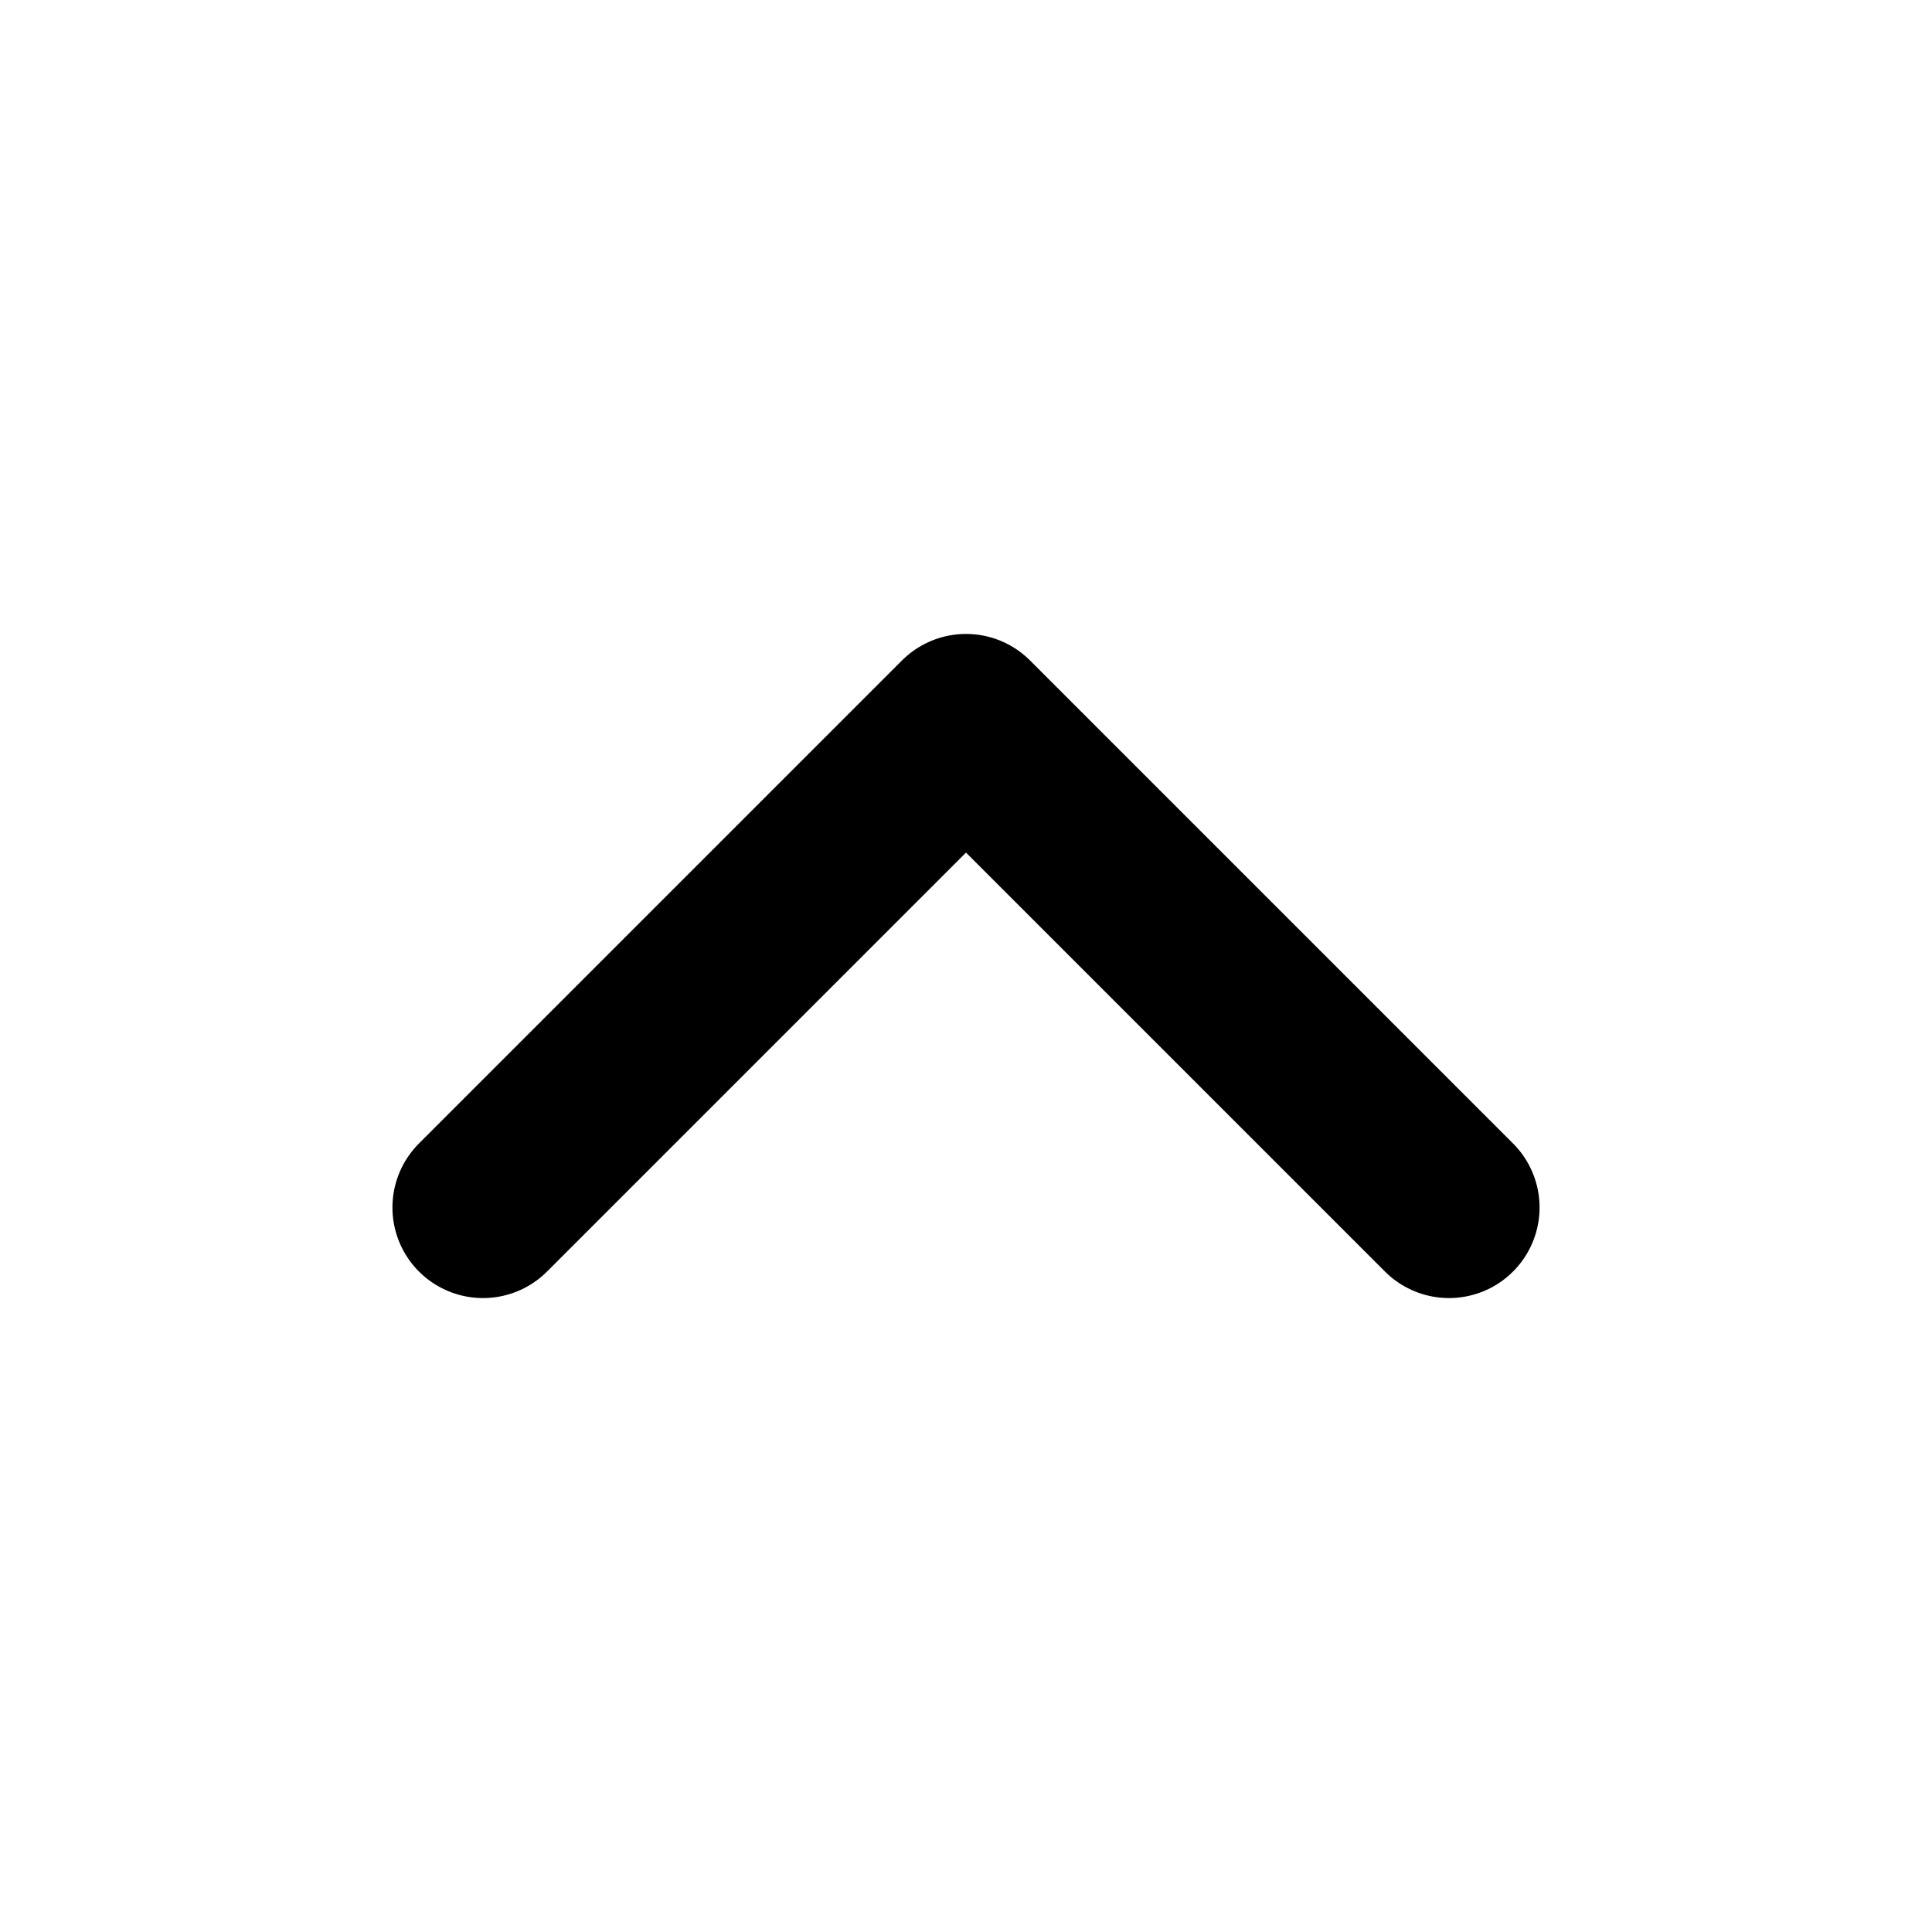
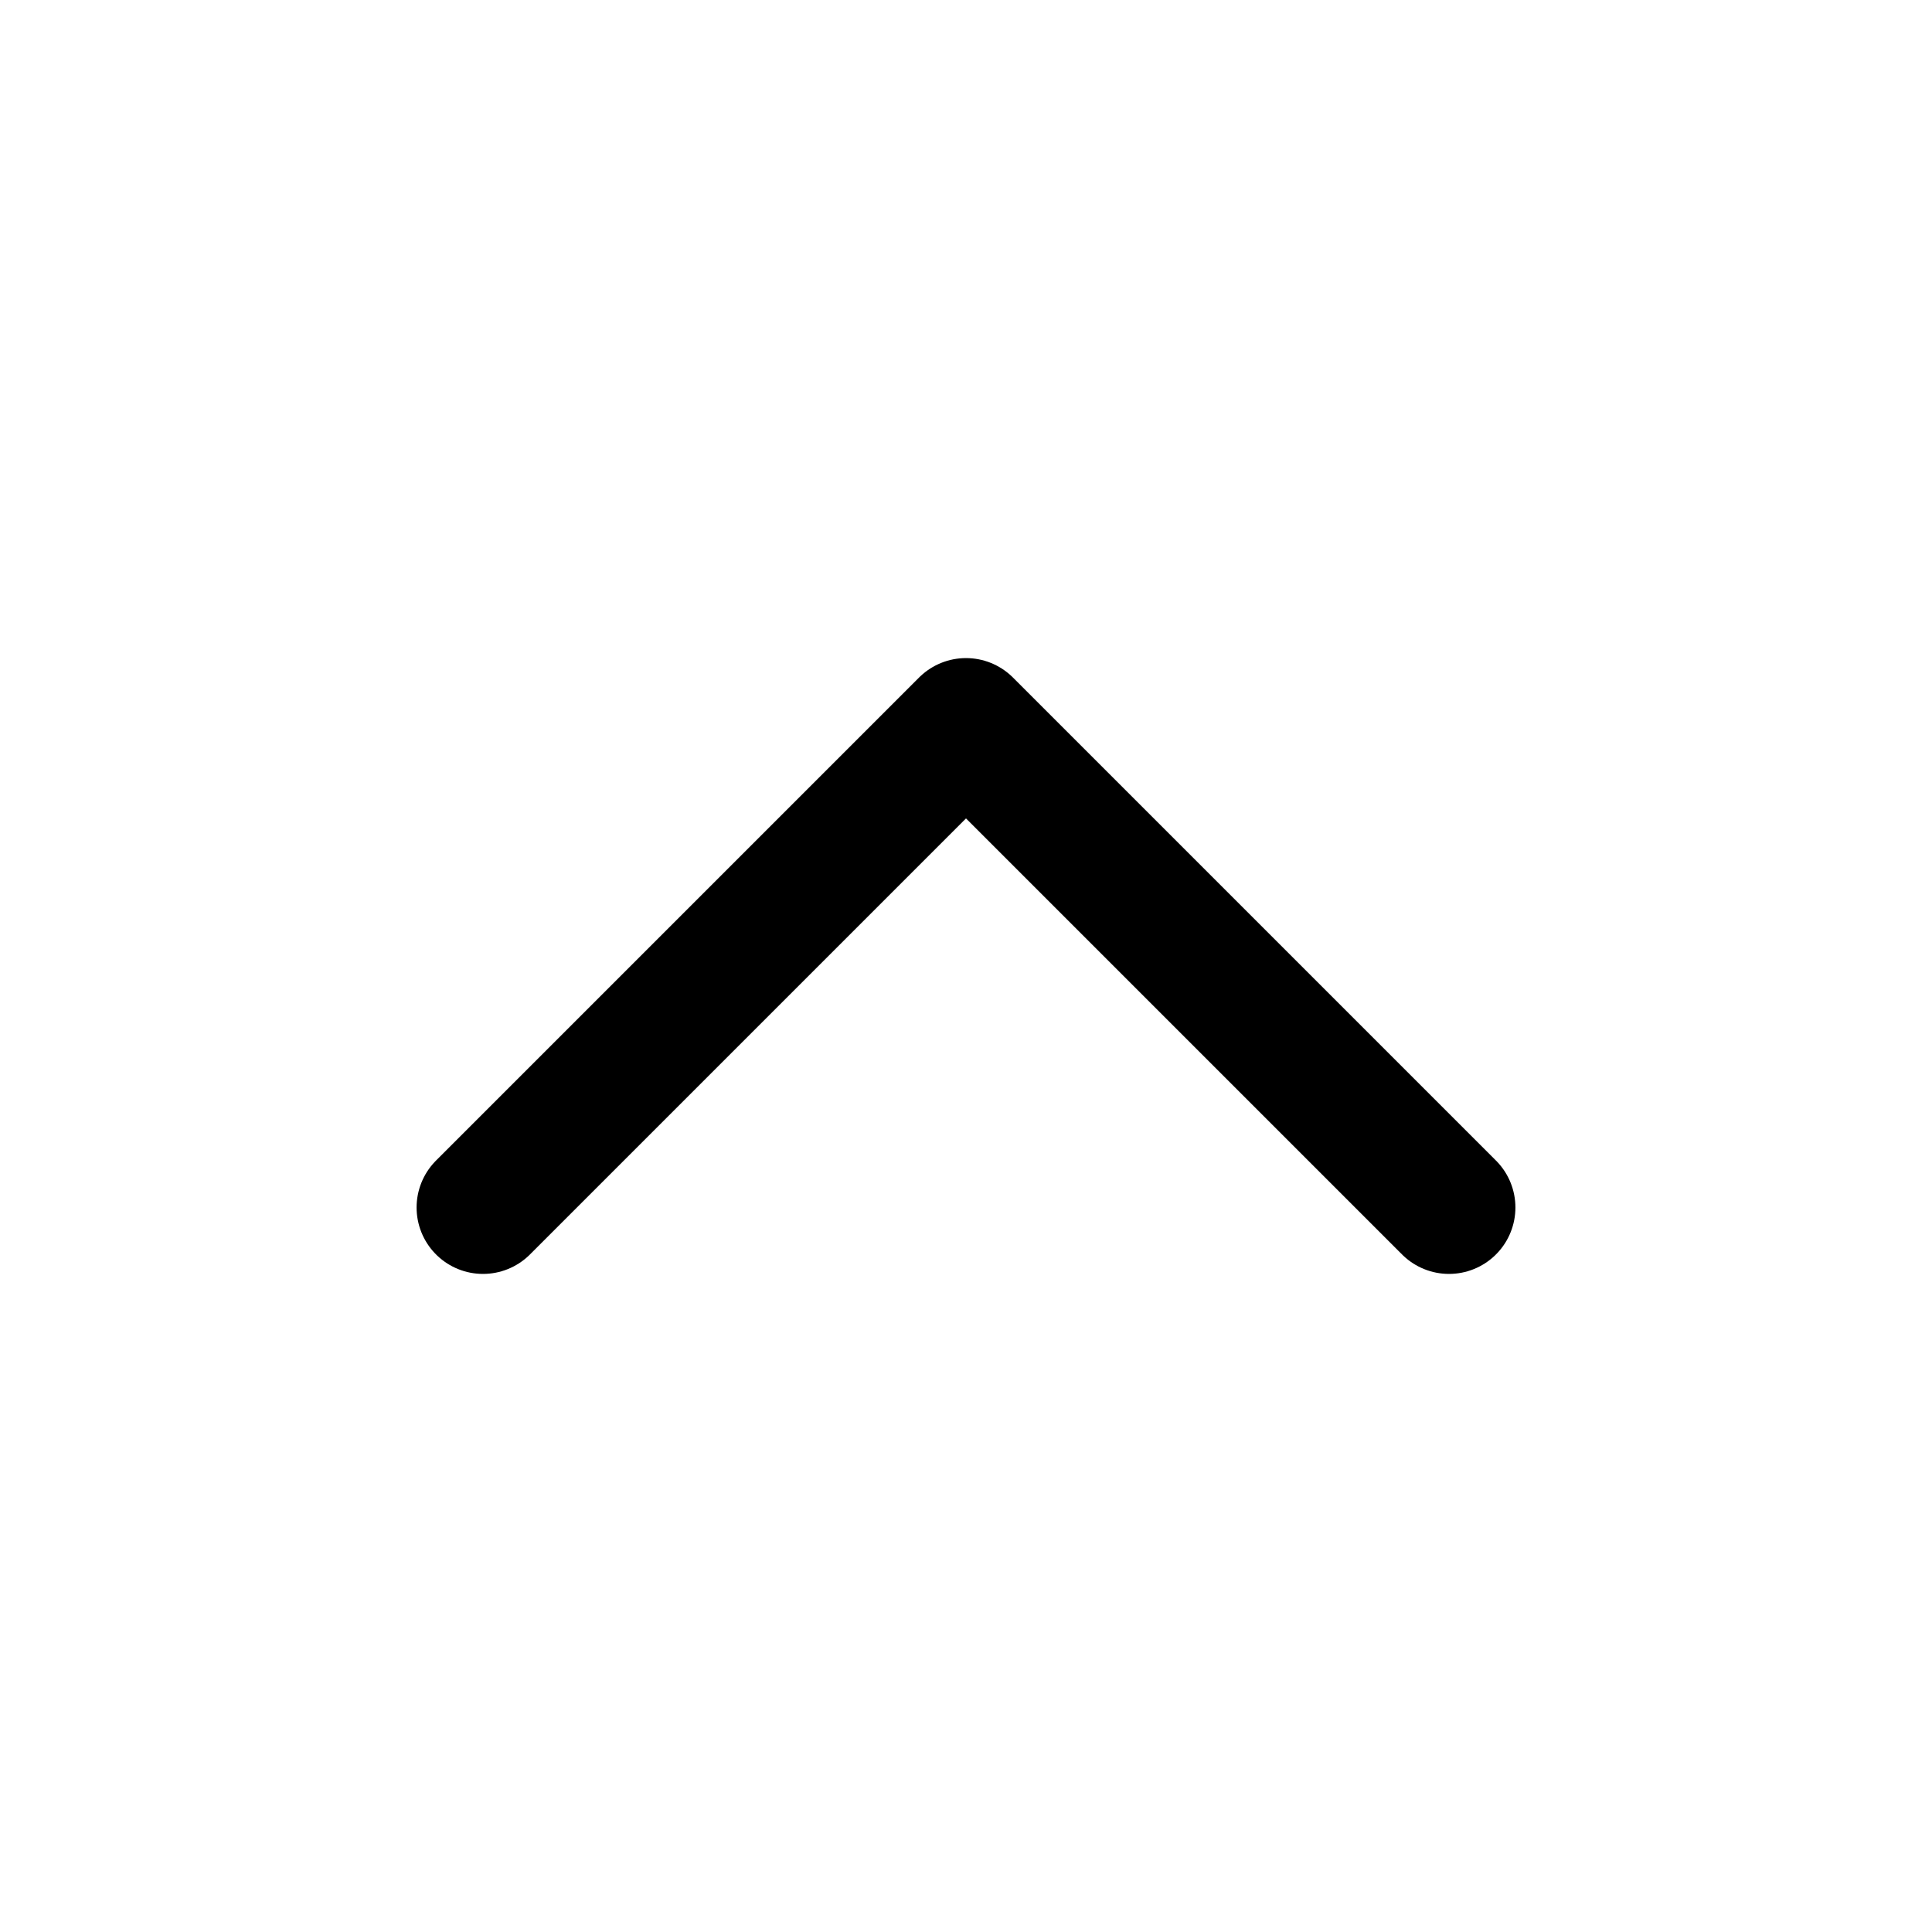
- <svg xmlns="http://www.w3.org/2000/svg" width="16" height="16" viewBox="0 0 16 16" fill="none" stroke="black" stroke-width="1.5" stroke-linecap="round" stroke-linejoin="round">
+ <svg xmlns="http://www.w3.org/2000/svg" width="16" height="16" viewBox="0 0 16 16" fill="none" stroke="black" stroke-width="1.1" stroke-linecap="round" stroke-linejoin="round">
  <path d="M4 10l4-4 4 4" />
</svg>
